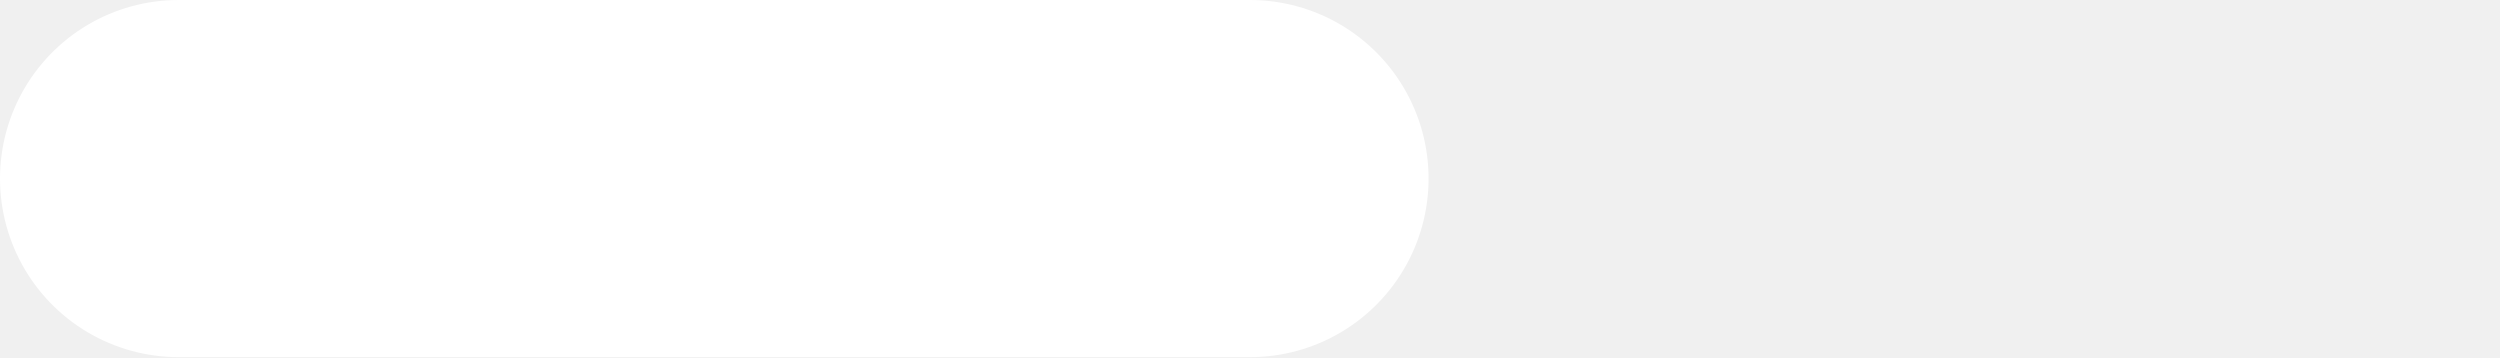
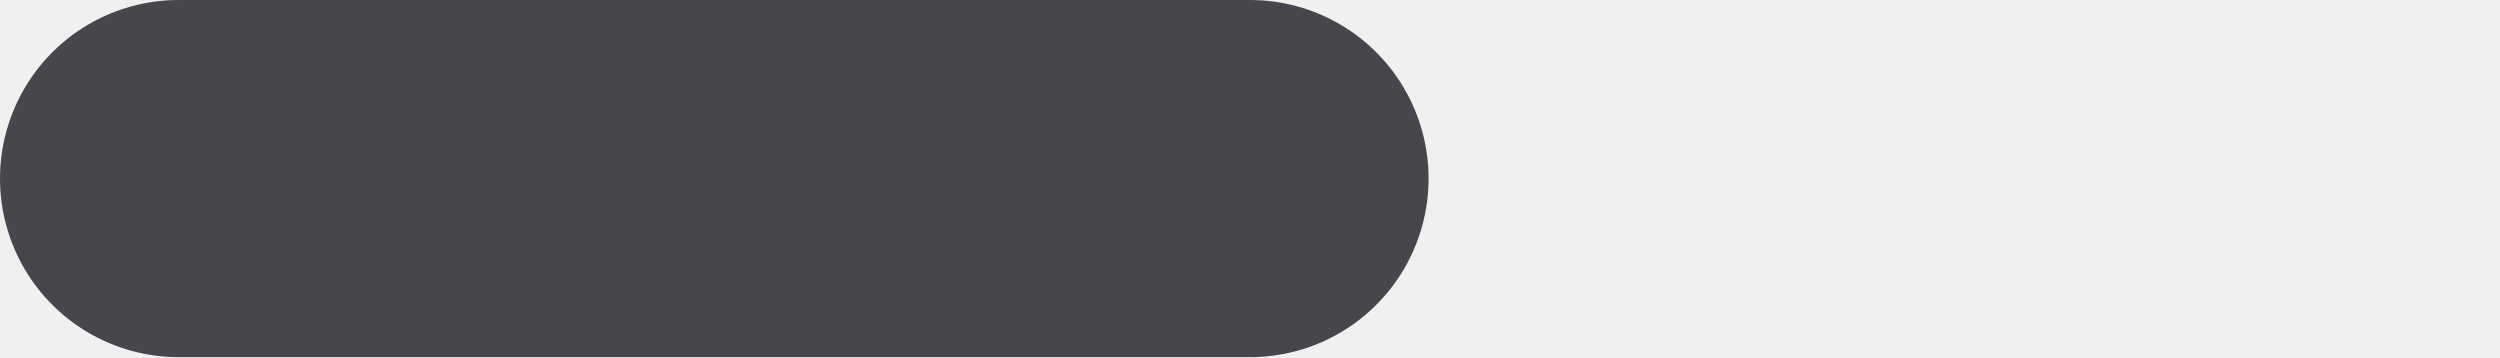
- <svg xmlns="http://www.w3.org/2000/svg" width="14" height="2" viewBox="0 0 14 2" fill="none">
-   <path d="M1 1H7" stroke="white" stroke-width="2" stroke-linecap="round" stroke-linejoin="round" />
+ <svg xmlns="http://www.w3.org/2000/svg" id="Layer_1" version="1.1" viewBox="0 0 14 2">
+   <defs>
+     <style>
+       .st0 {
+         fill: none;
+         stroke: #46464d;
+         stroke-linecap: round;
+         stroke-linejoin: round;
+         stroke-width: 2px;
+       }
+     </style>
+   </defs>
+   <path class="st0" d="M1,1h6" />
</svg>
